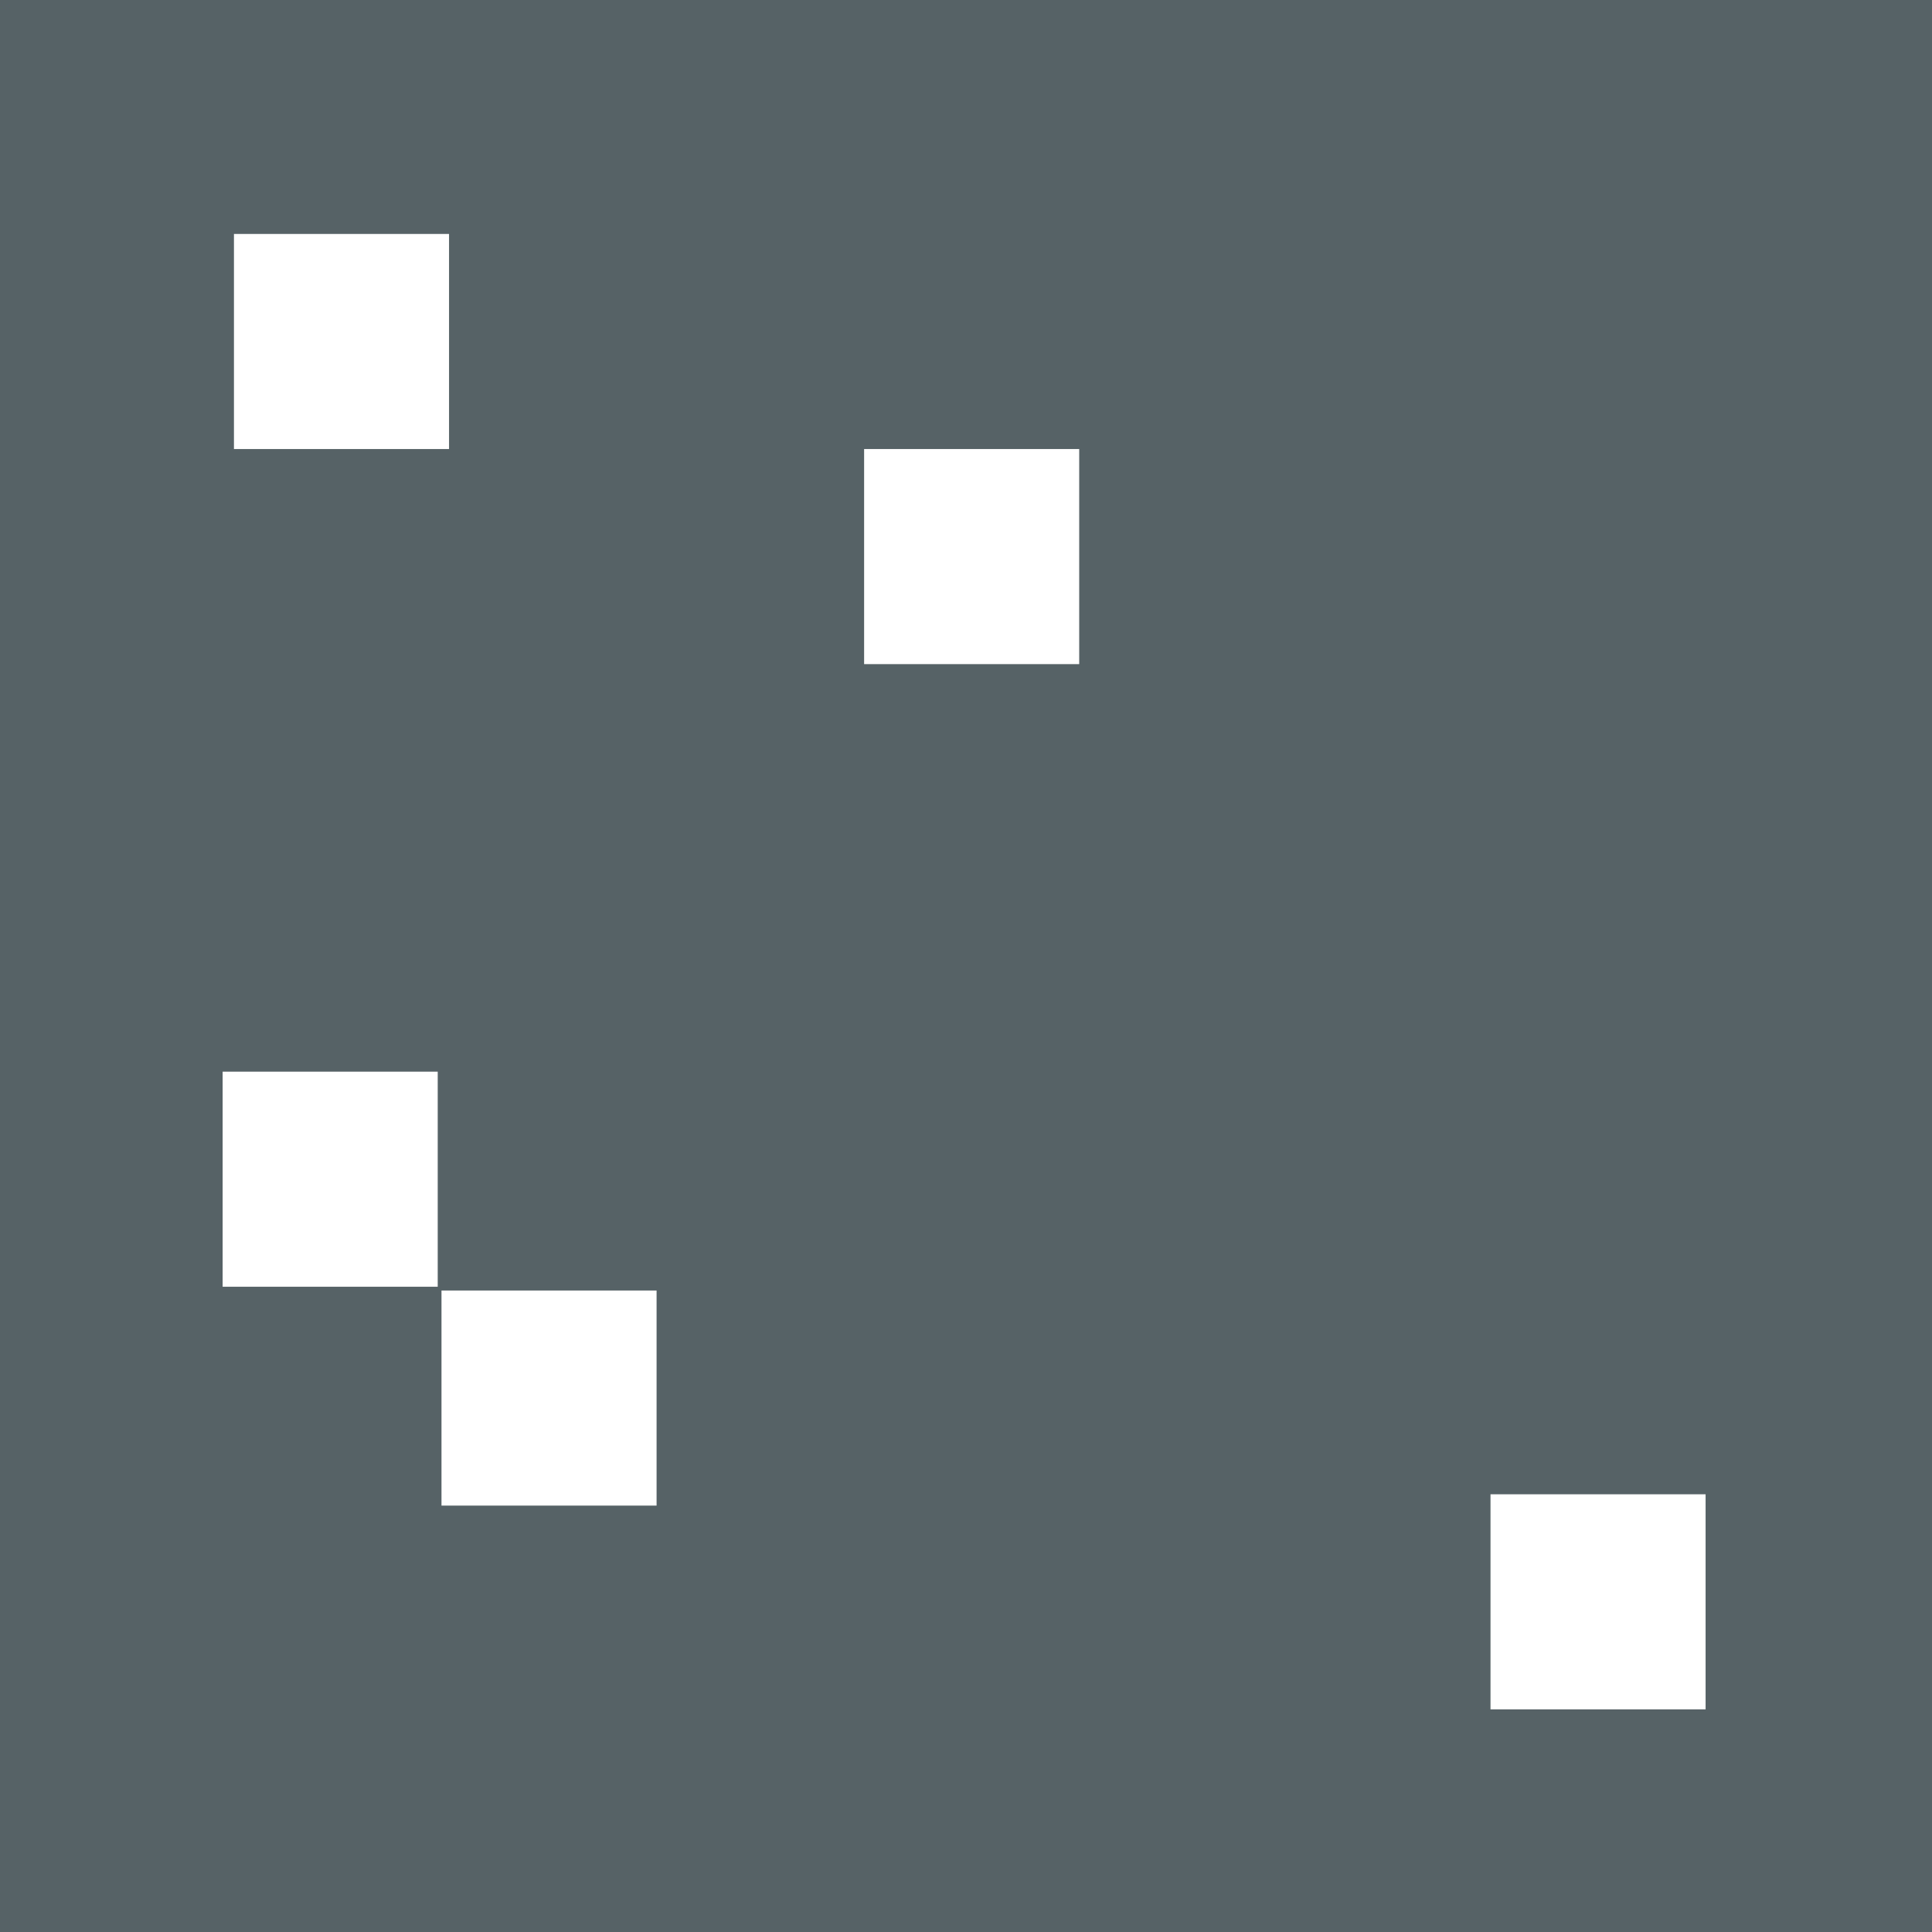
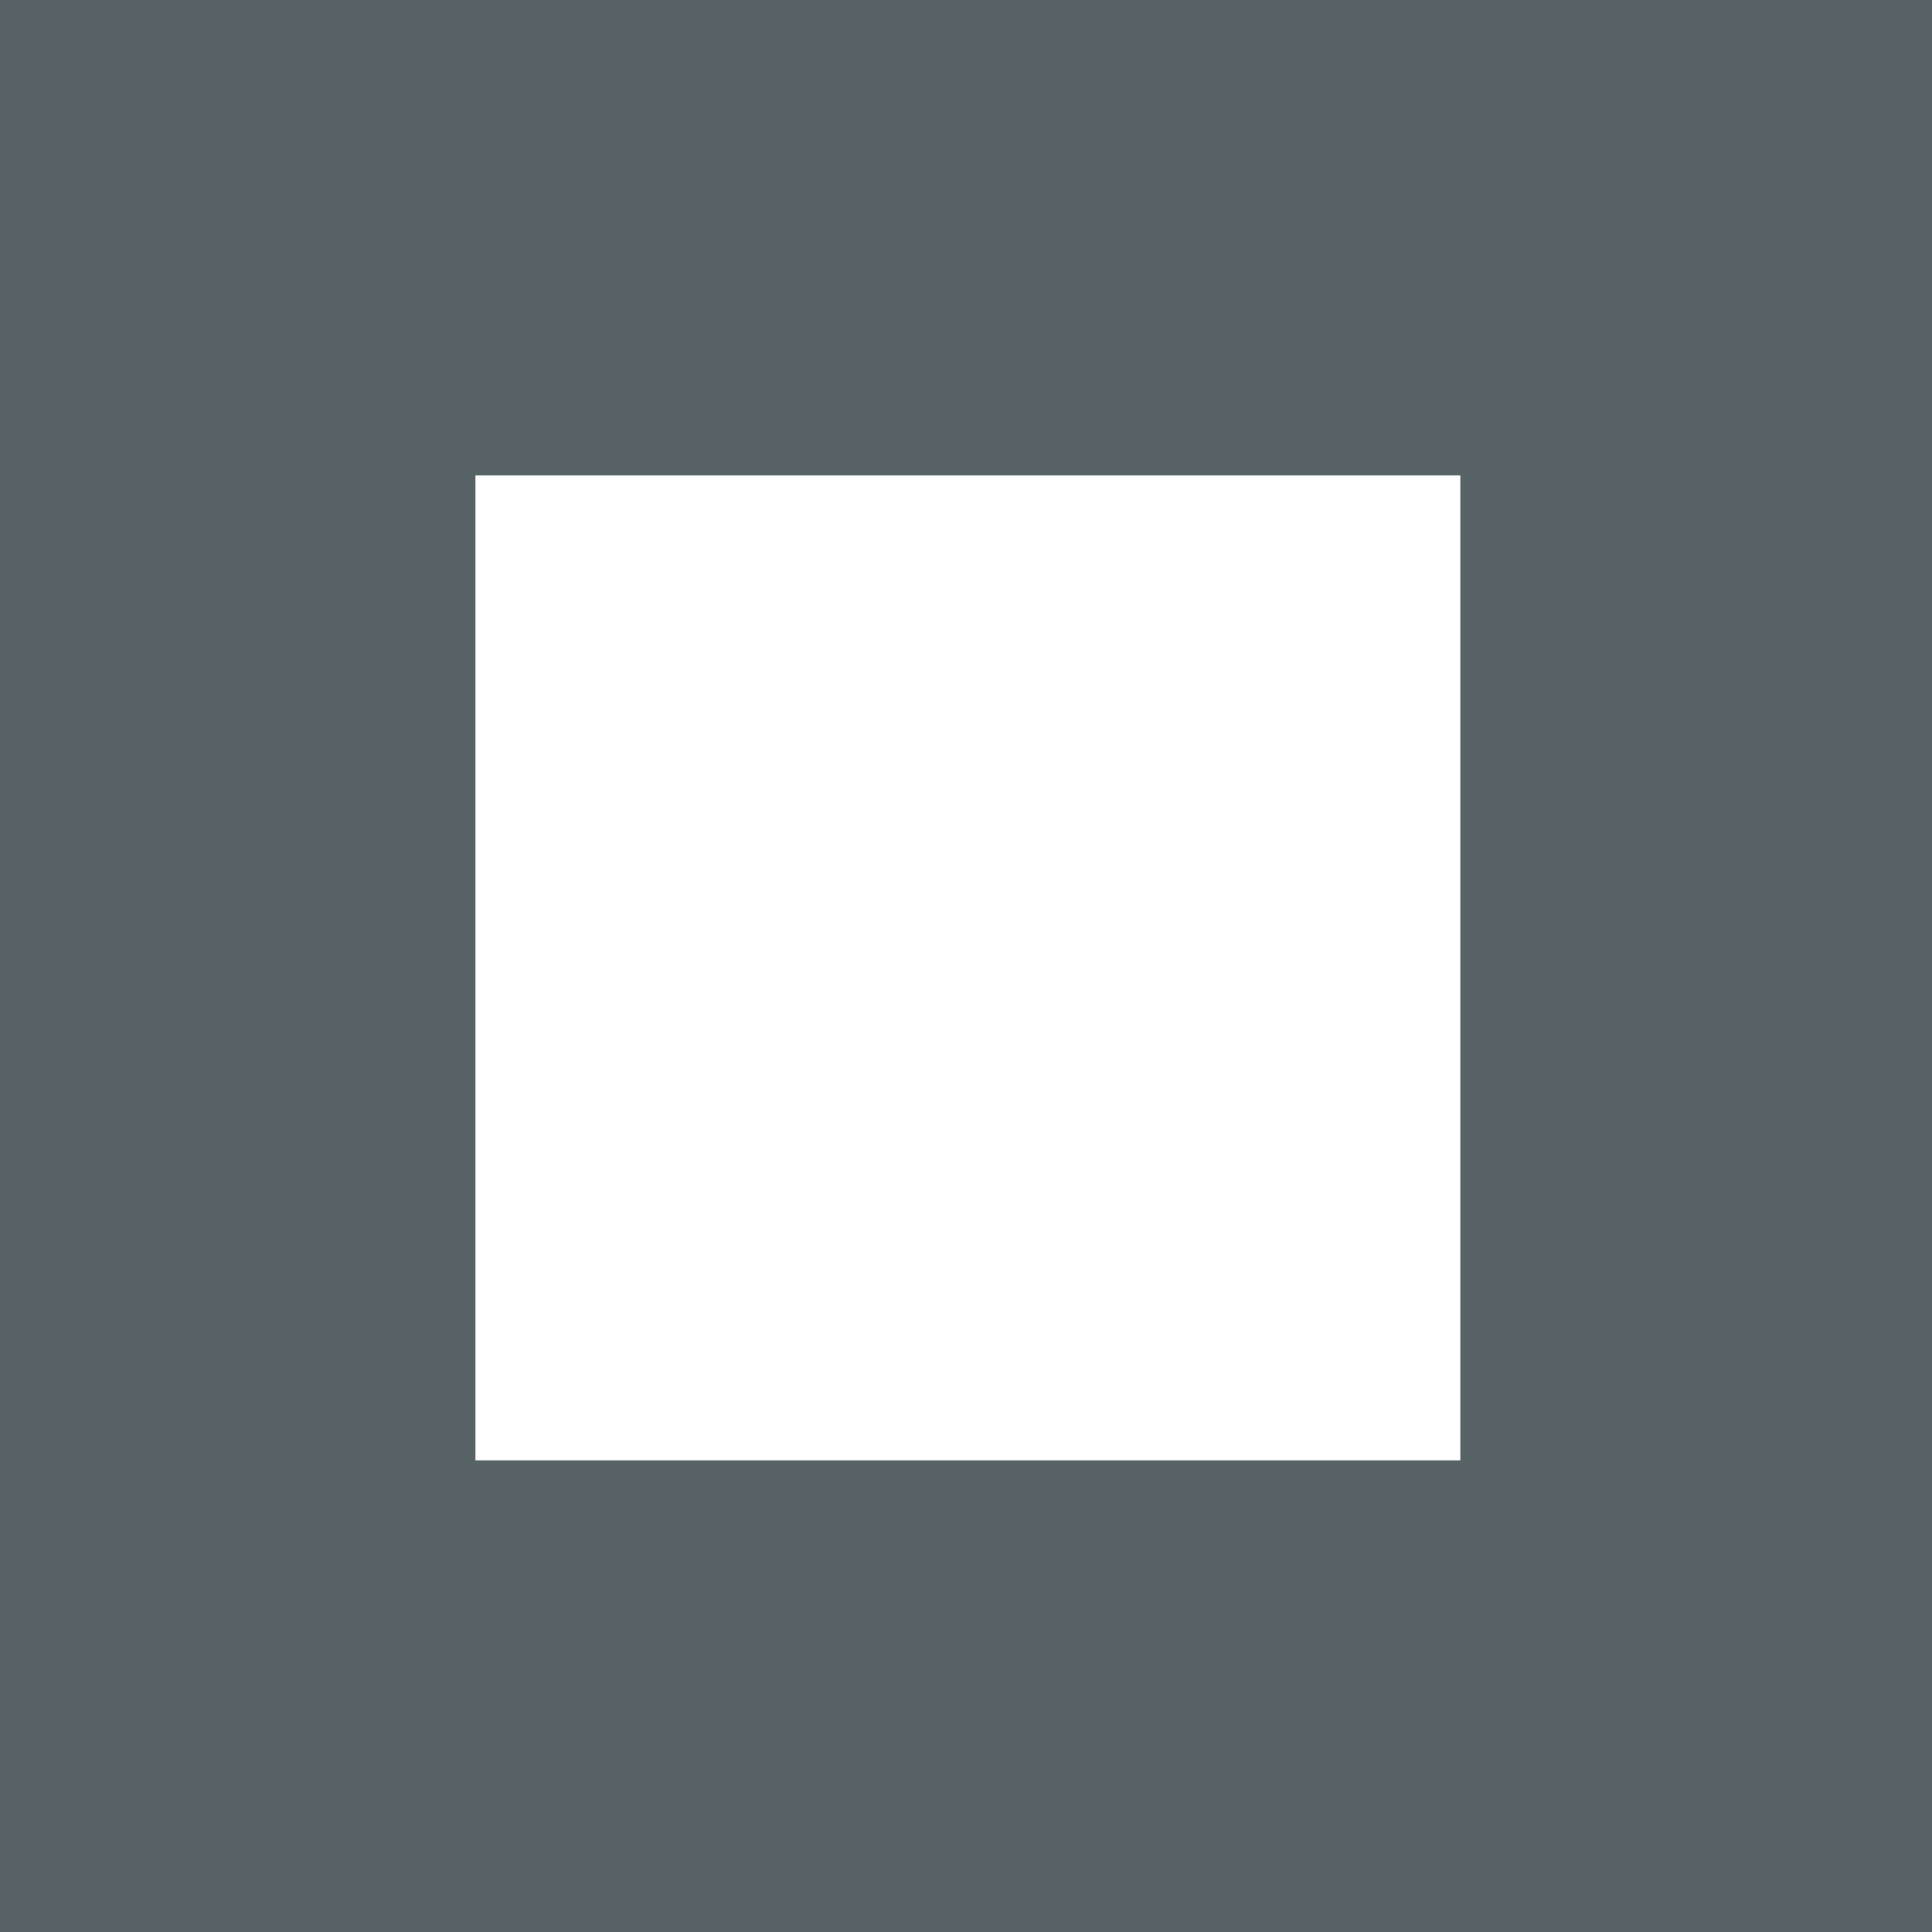
<svg xmlns="http://www.w3.org/2000/svg" width="512px" height="512px" viewBox="0 0 512 512" version="1.1">
  <g id="Page-1" stroke="none" stroke-width="1" fill="none" fill-rule="evenodd">
-     <g id="icon">
+     <g id="icon" fill-rule="nonzero">
      <rect id="Rectangle" fill="#566266" x="0" y="0" width="512" height="512" />
-       <rect id="Rectangle" fill="#FFFFFF" x="62" y="62" width="57" height="57" />
-       <rect id="Rectangle" fill="#FFFFFF" x="229" y="119" width="57" height="57" />
-       <rect id="Rectangle" fill="#FFFFFF" x="59" y="284" width="57" height="57" />
-       <rect id="Rectangle" fill="#FFFFFF" x="117" y="342" width="57" height="57" />
-       <rect id="Rectangle" fill="#FFFFFF" x="395" y="396" width="57" height="57" />
+       <rect id="Rectangle" fill="#FFFFFF" x="126" y="126" width="261" height="261" />
    </g>
  </g>
</svg>
